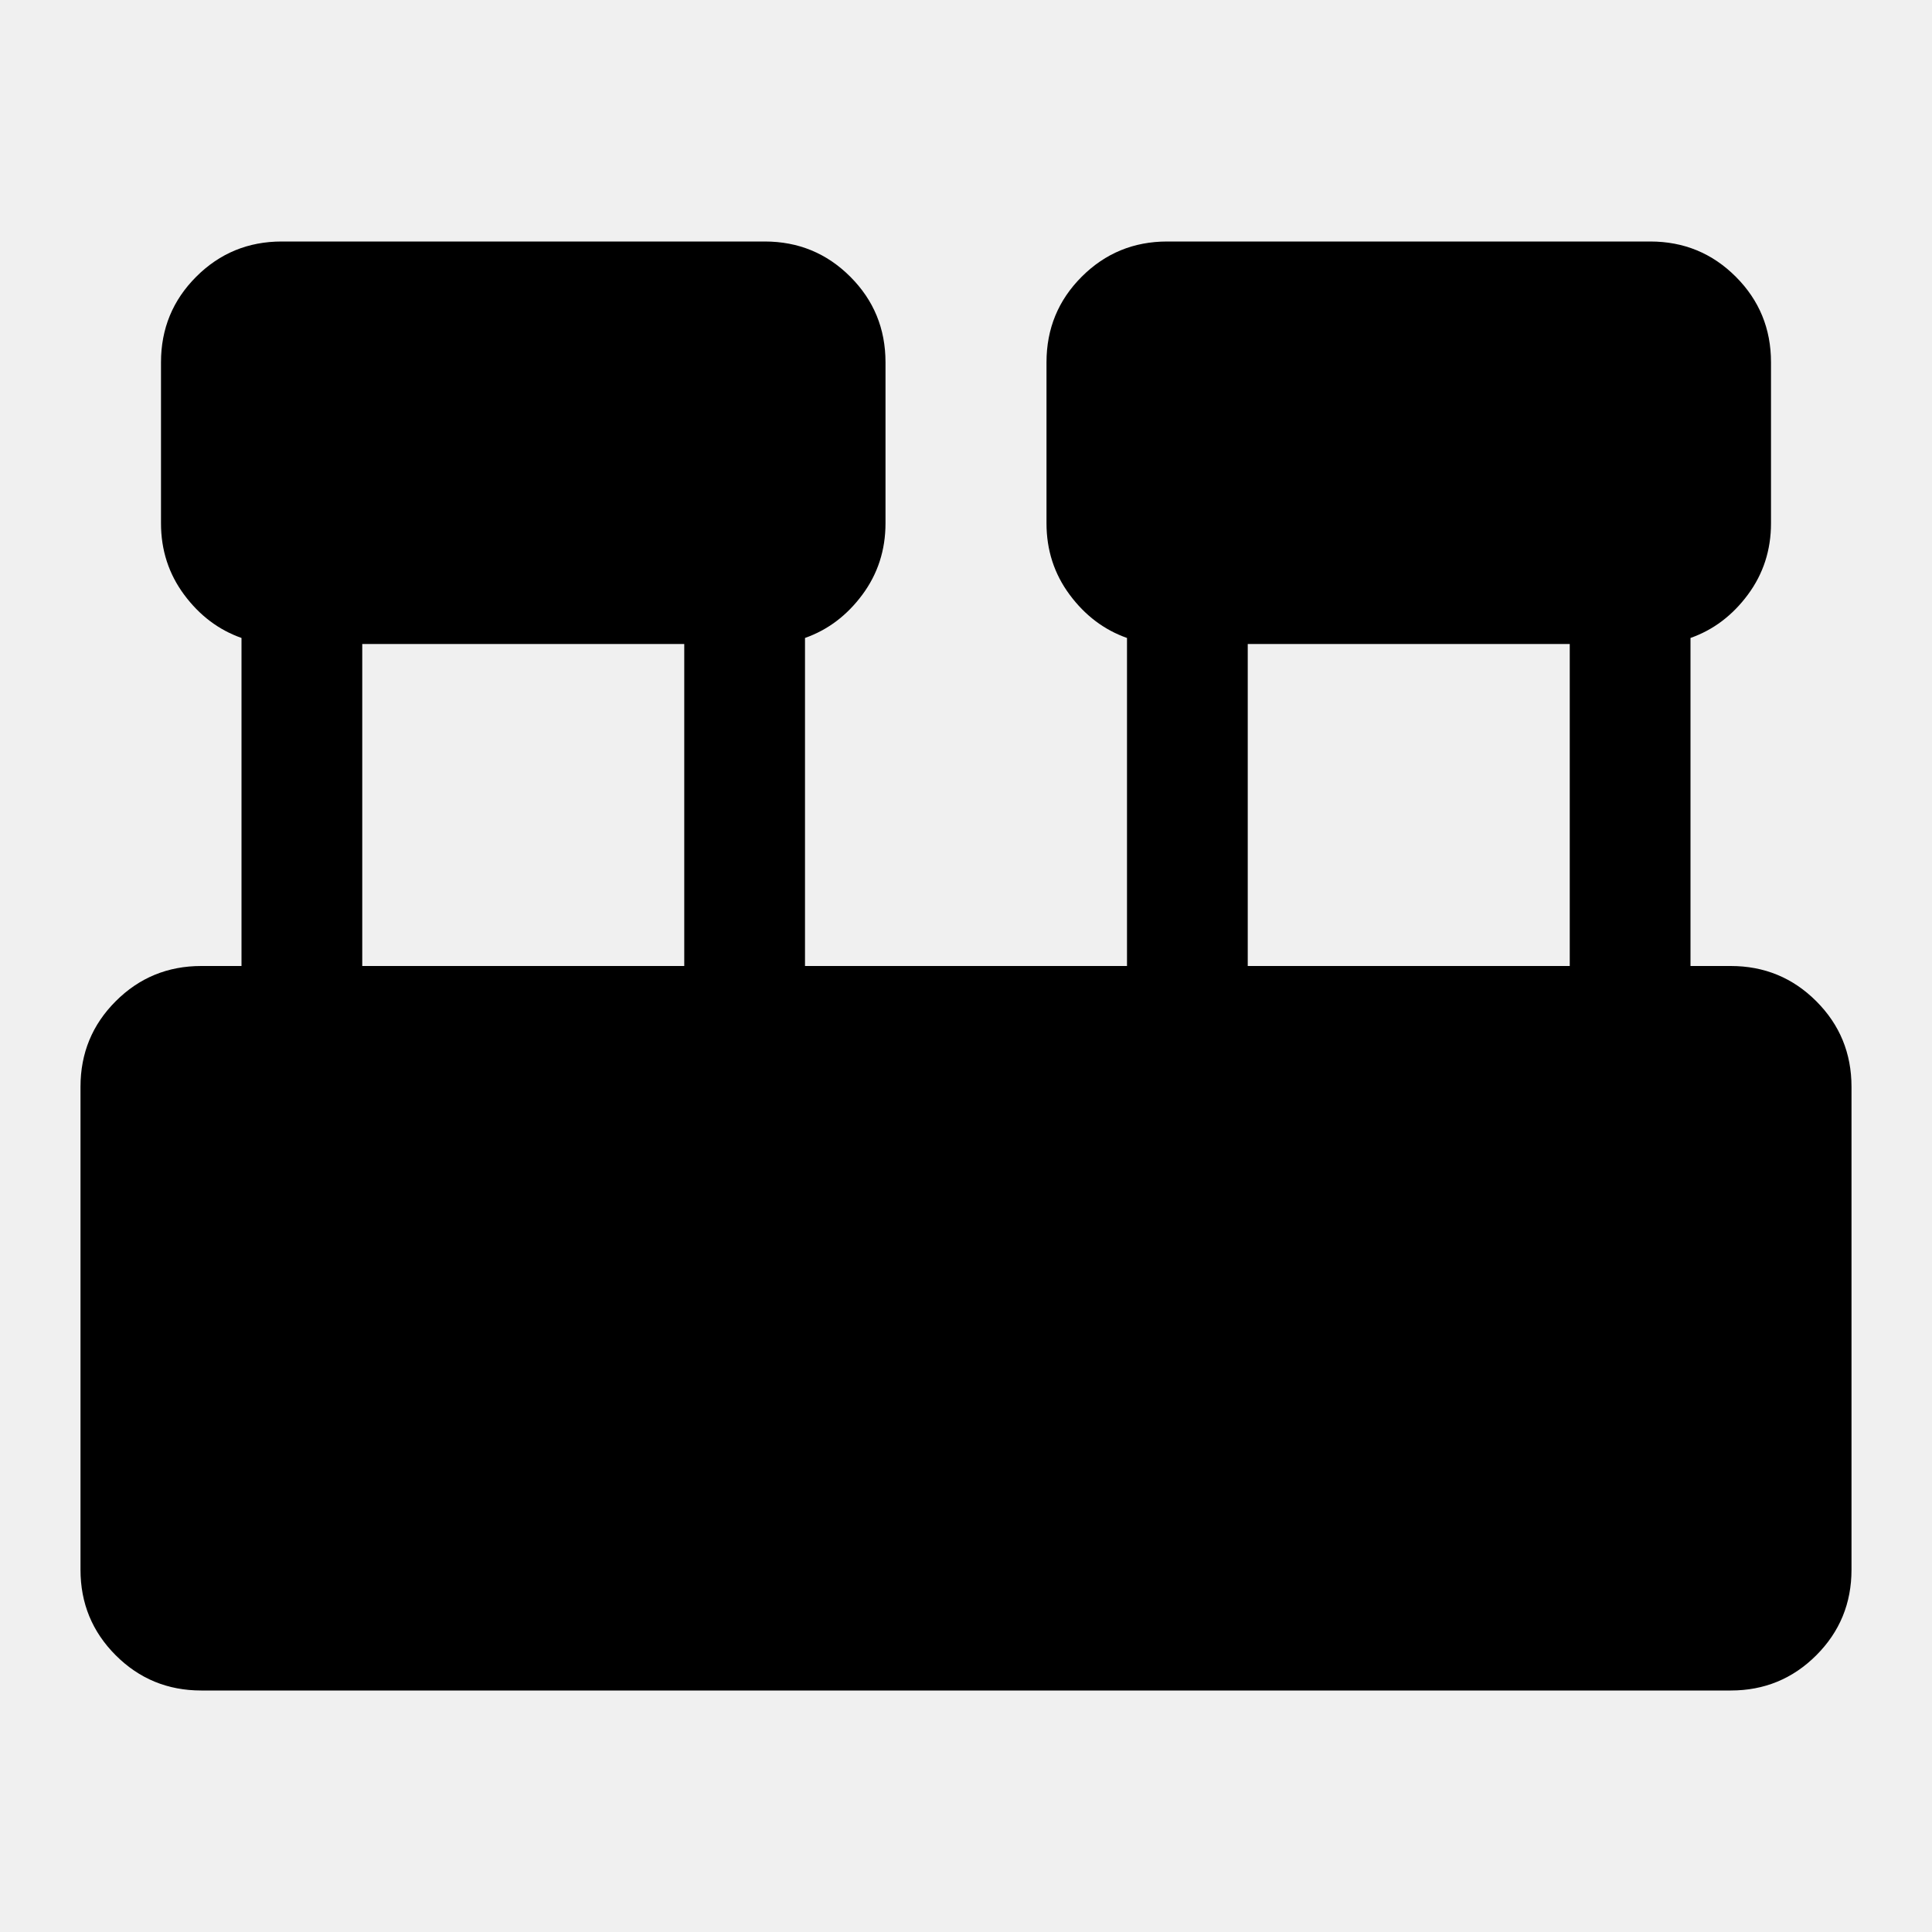
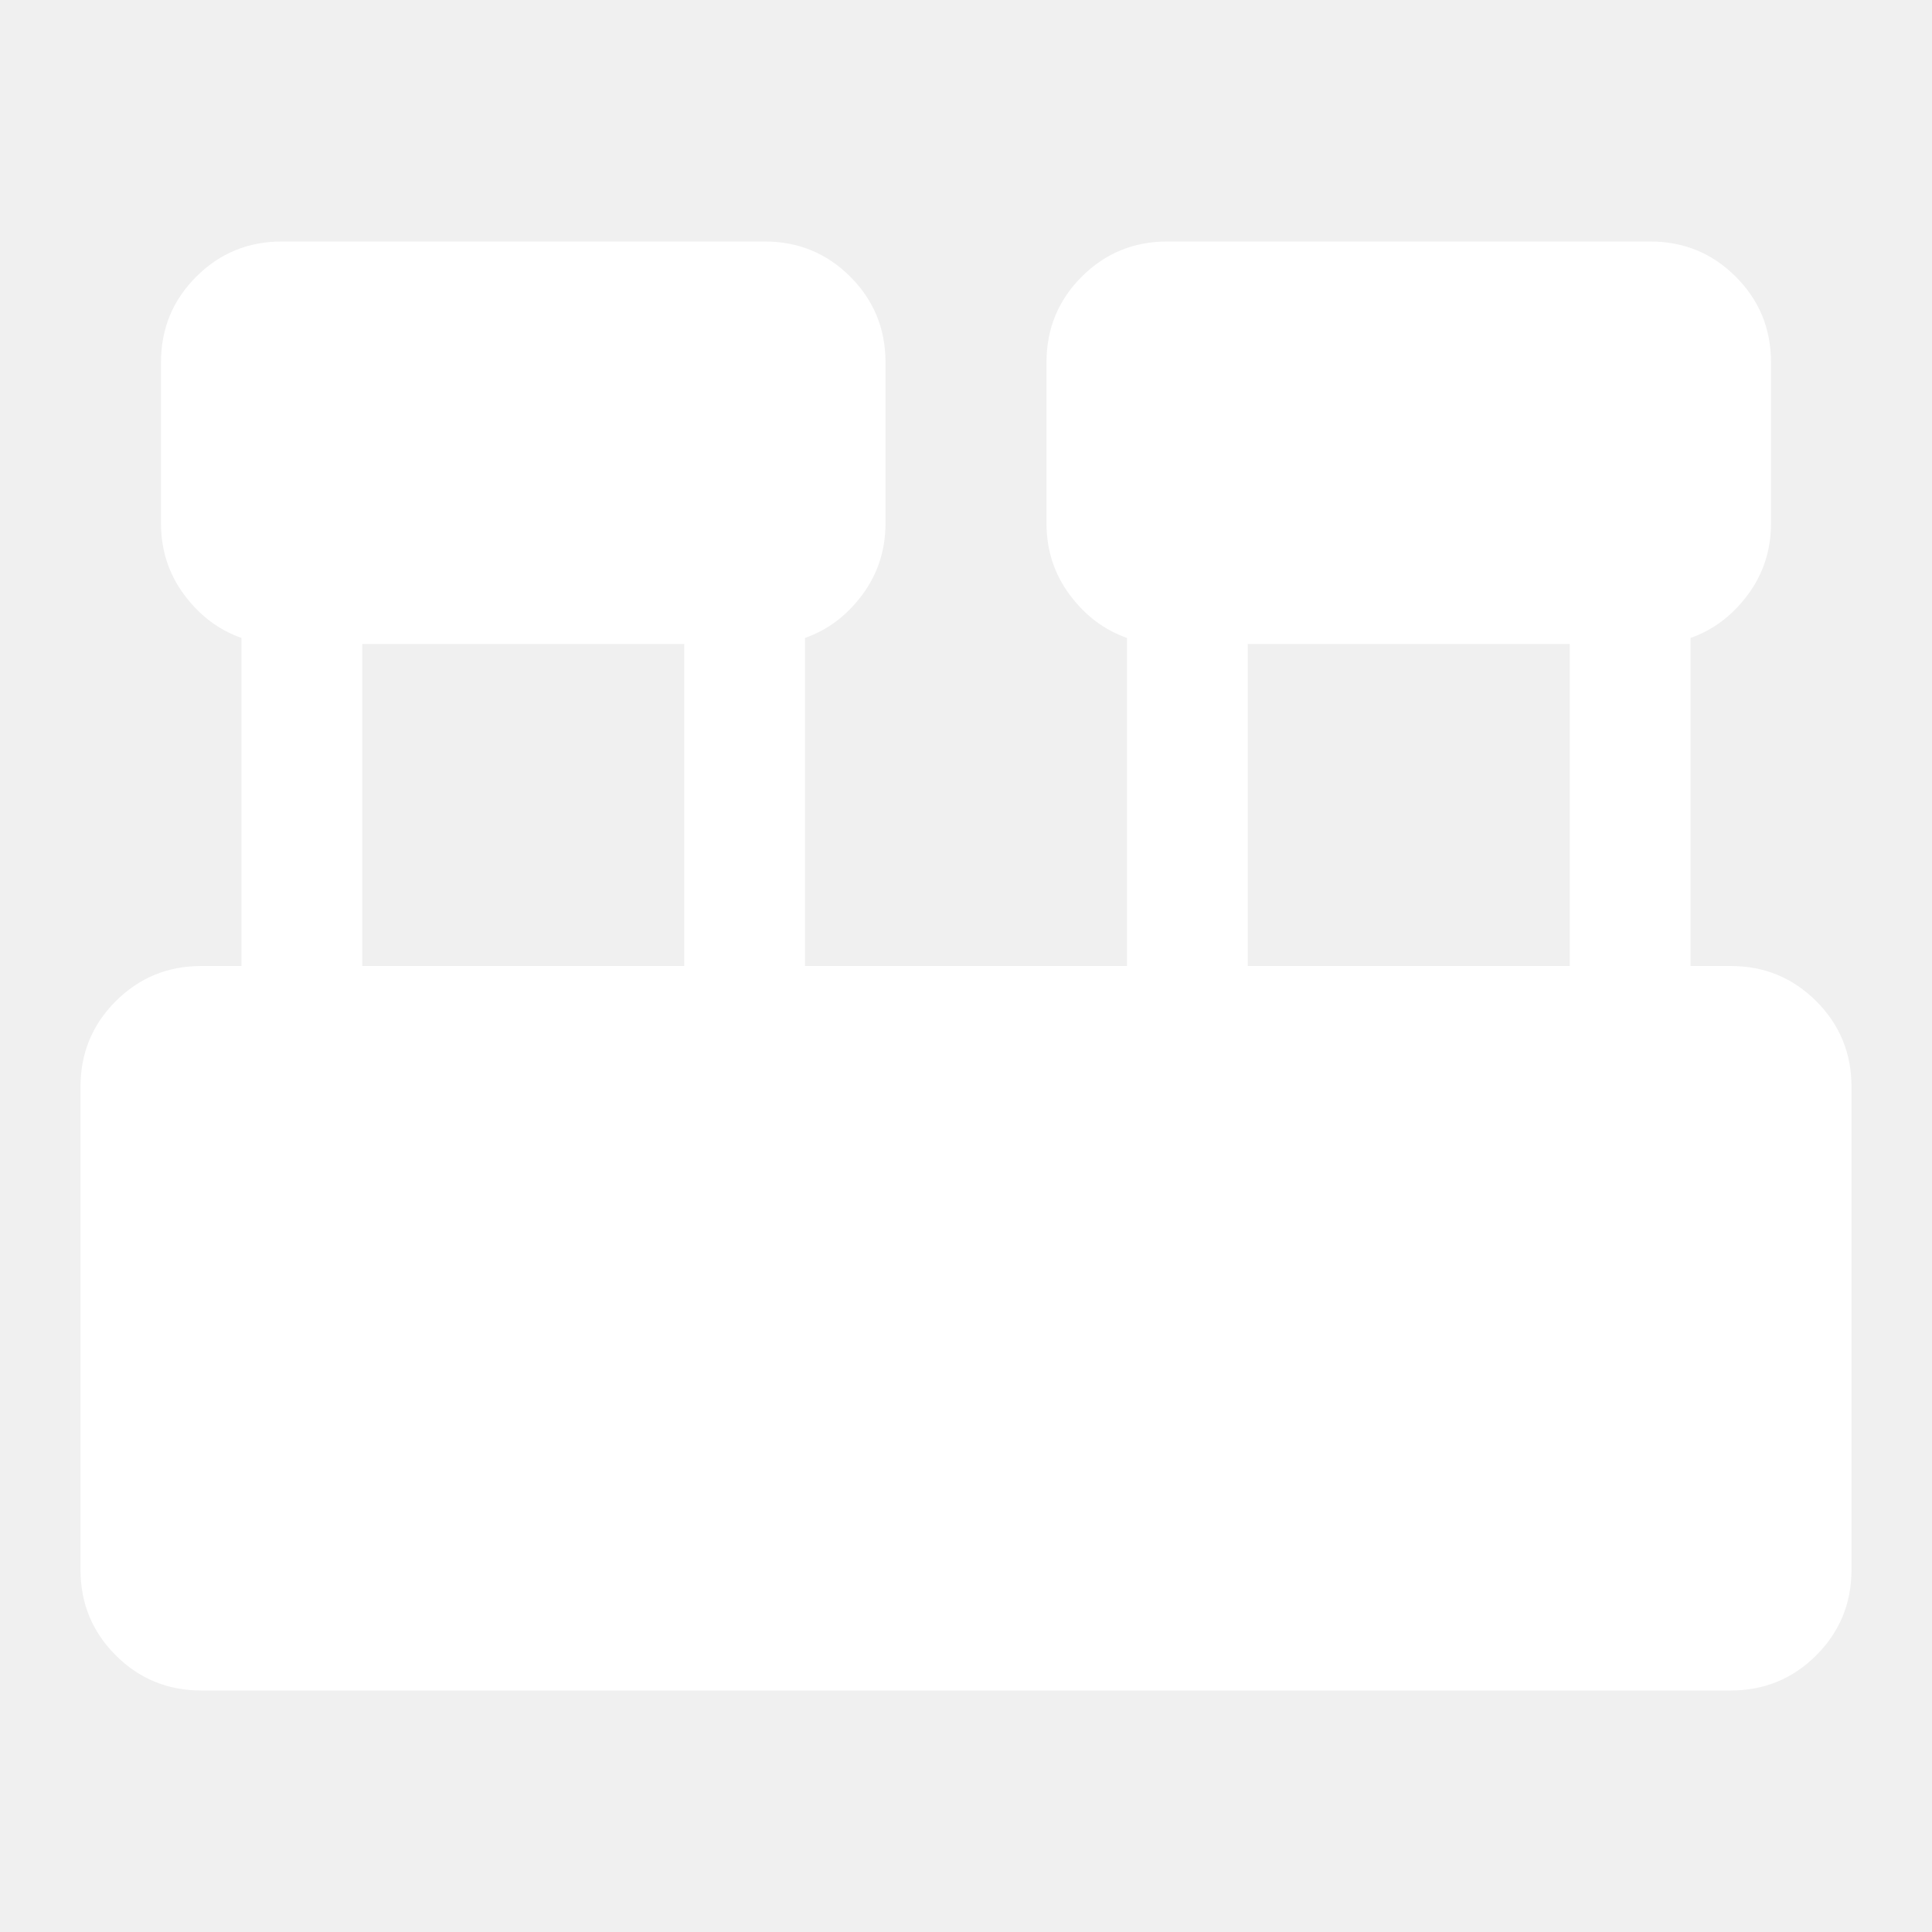
<svg xmlns="http://www.w3.org/2000/svg" height="48" viewBox="0 -960 960 960" width="48">
-   <path d="M100-120q-25 0-42.5-17.5T40-180v-240q0-25 17.5-42.5T100-480h20v-163q-17-6-28.5-21.5T80-700v-80q0-25 17.5-42.5T140-840h240q25 0 42.5 17.5T440-780v80q0 20-11.5 35.5T400-643v163h160v-163q-17-6-28.5-21.5T520-700v-80q0-25 17.5-42.5T580-840h240q25 0 42.5 17.5T880-780v80q0 20-11.5 35.5T840-643v163h20q25 0 42.5 17.5T920-420v240q0 25-17.5 42.5T860-120H100Zm520-360h160v-160H620v160Zm-440 0h160v-160H180v160Z" />
+   <path d="M100-120q-25 0-42.5-17.5T40-180v-240q0-25 17.5-42.5T100-480h20v-163q-17-6-28.5-21.5T80-700v-80q0-25 17.5-42.5T140-840h240q25 0 42.5 17.5T440-780v80q0 20-11.5 35.5T400-643v163h160v-163q-17-6-28.5-21.5T520-700v-80q0-25 17.5-42.5T580-840h240q25 0 42.5 17.5T880-780v80q0 20-11.5 35.5T840-643v163h20q25 0 42.5 17.5T920-420v240q0 25-17.5 42.5T860-120H100Zm520-360h160v-160H620v160Zm-440 0h160v-160H180v160Z" fill="white" />
</svg>
